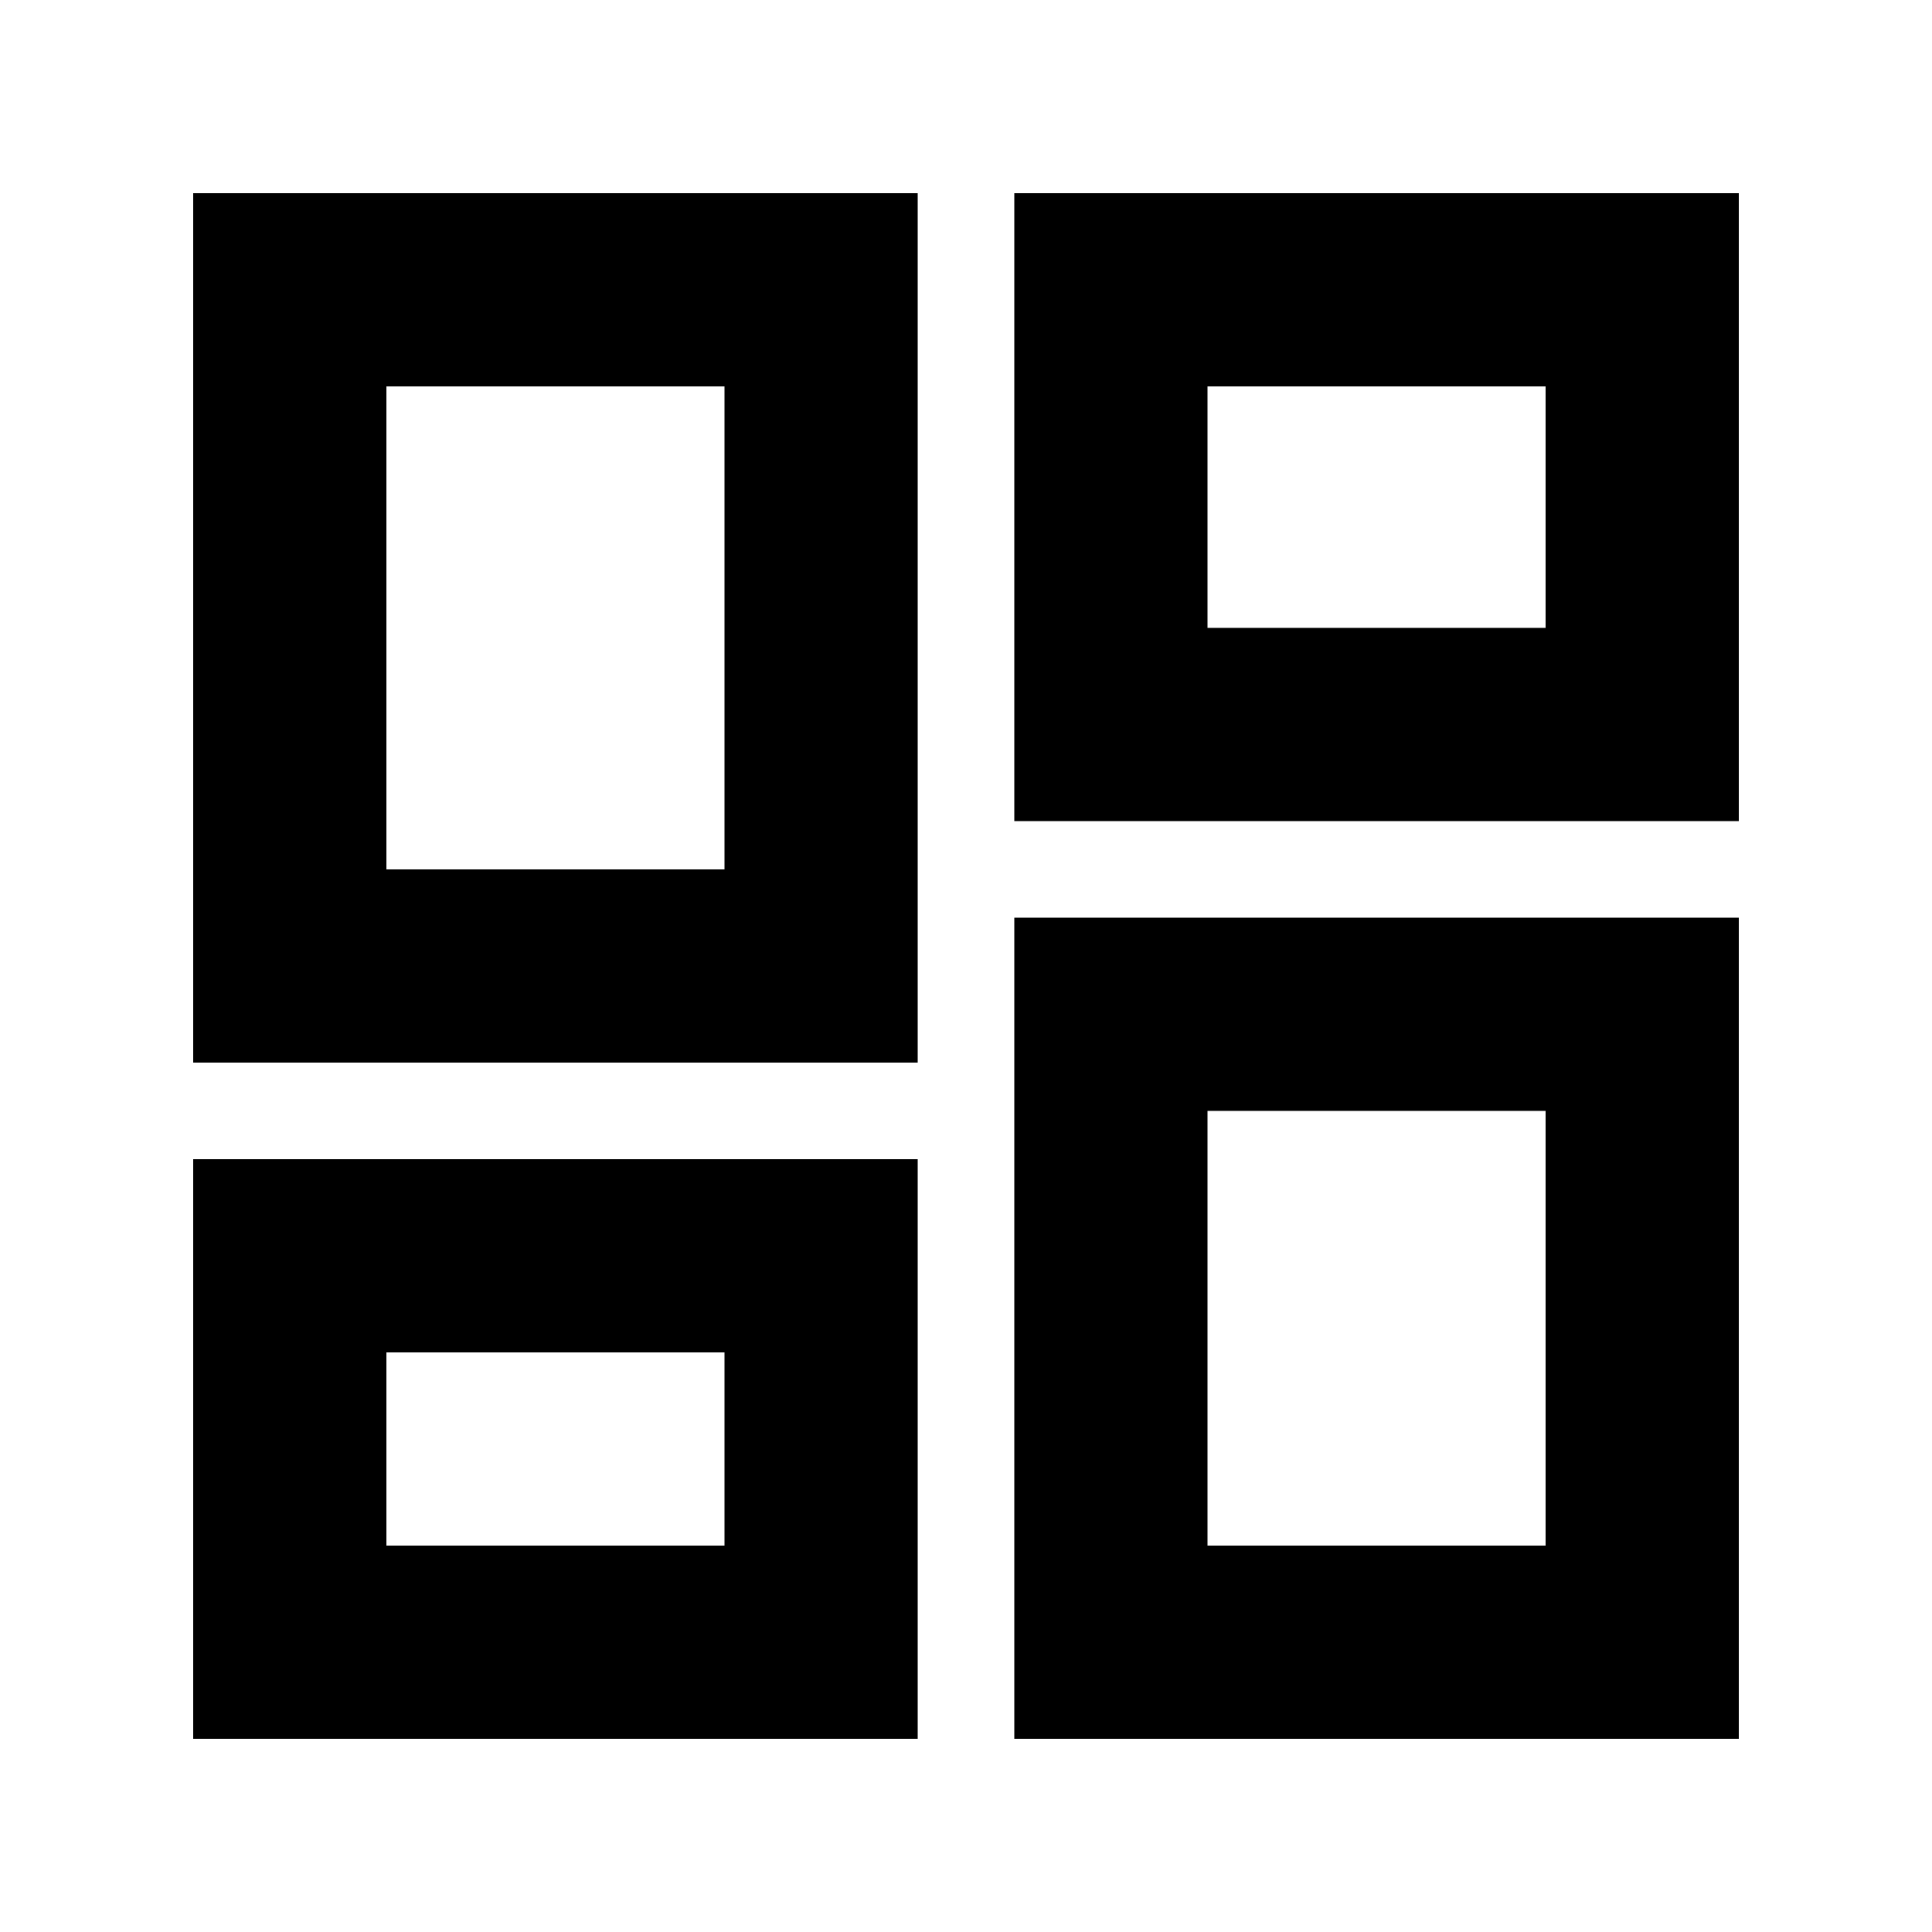
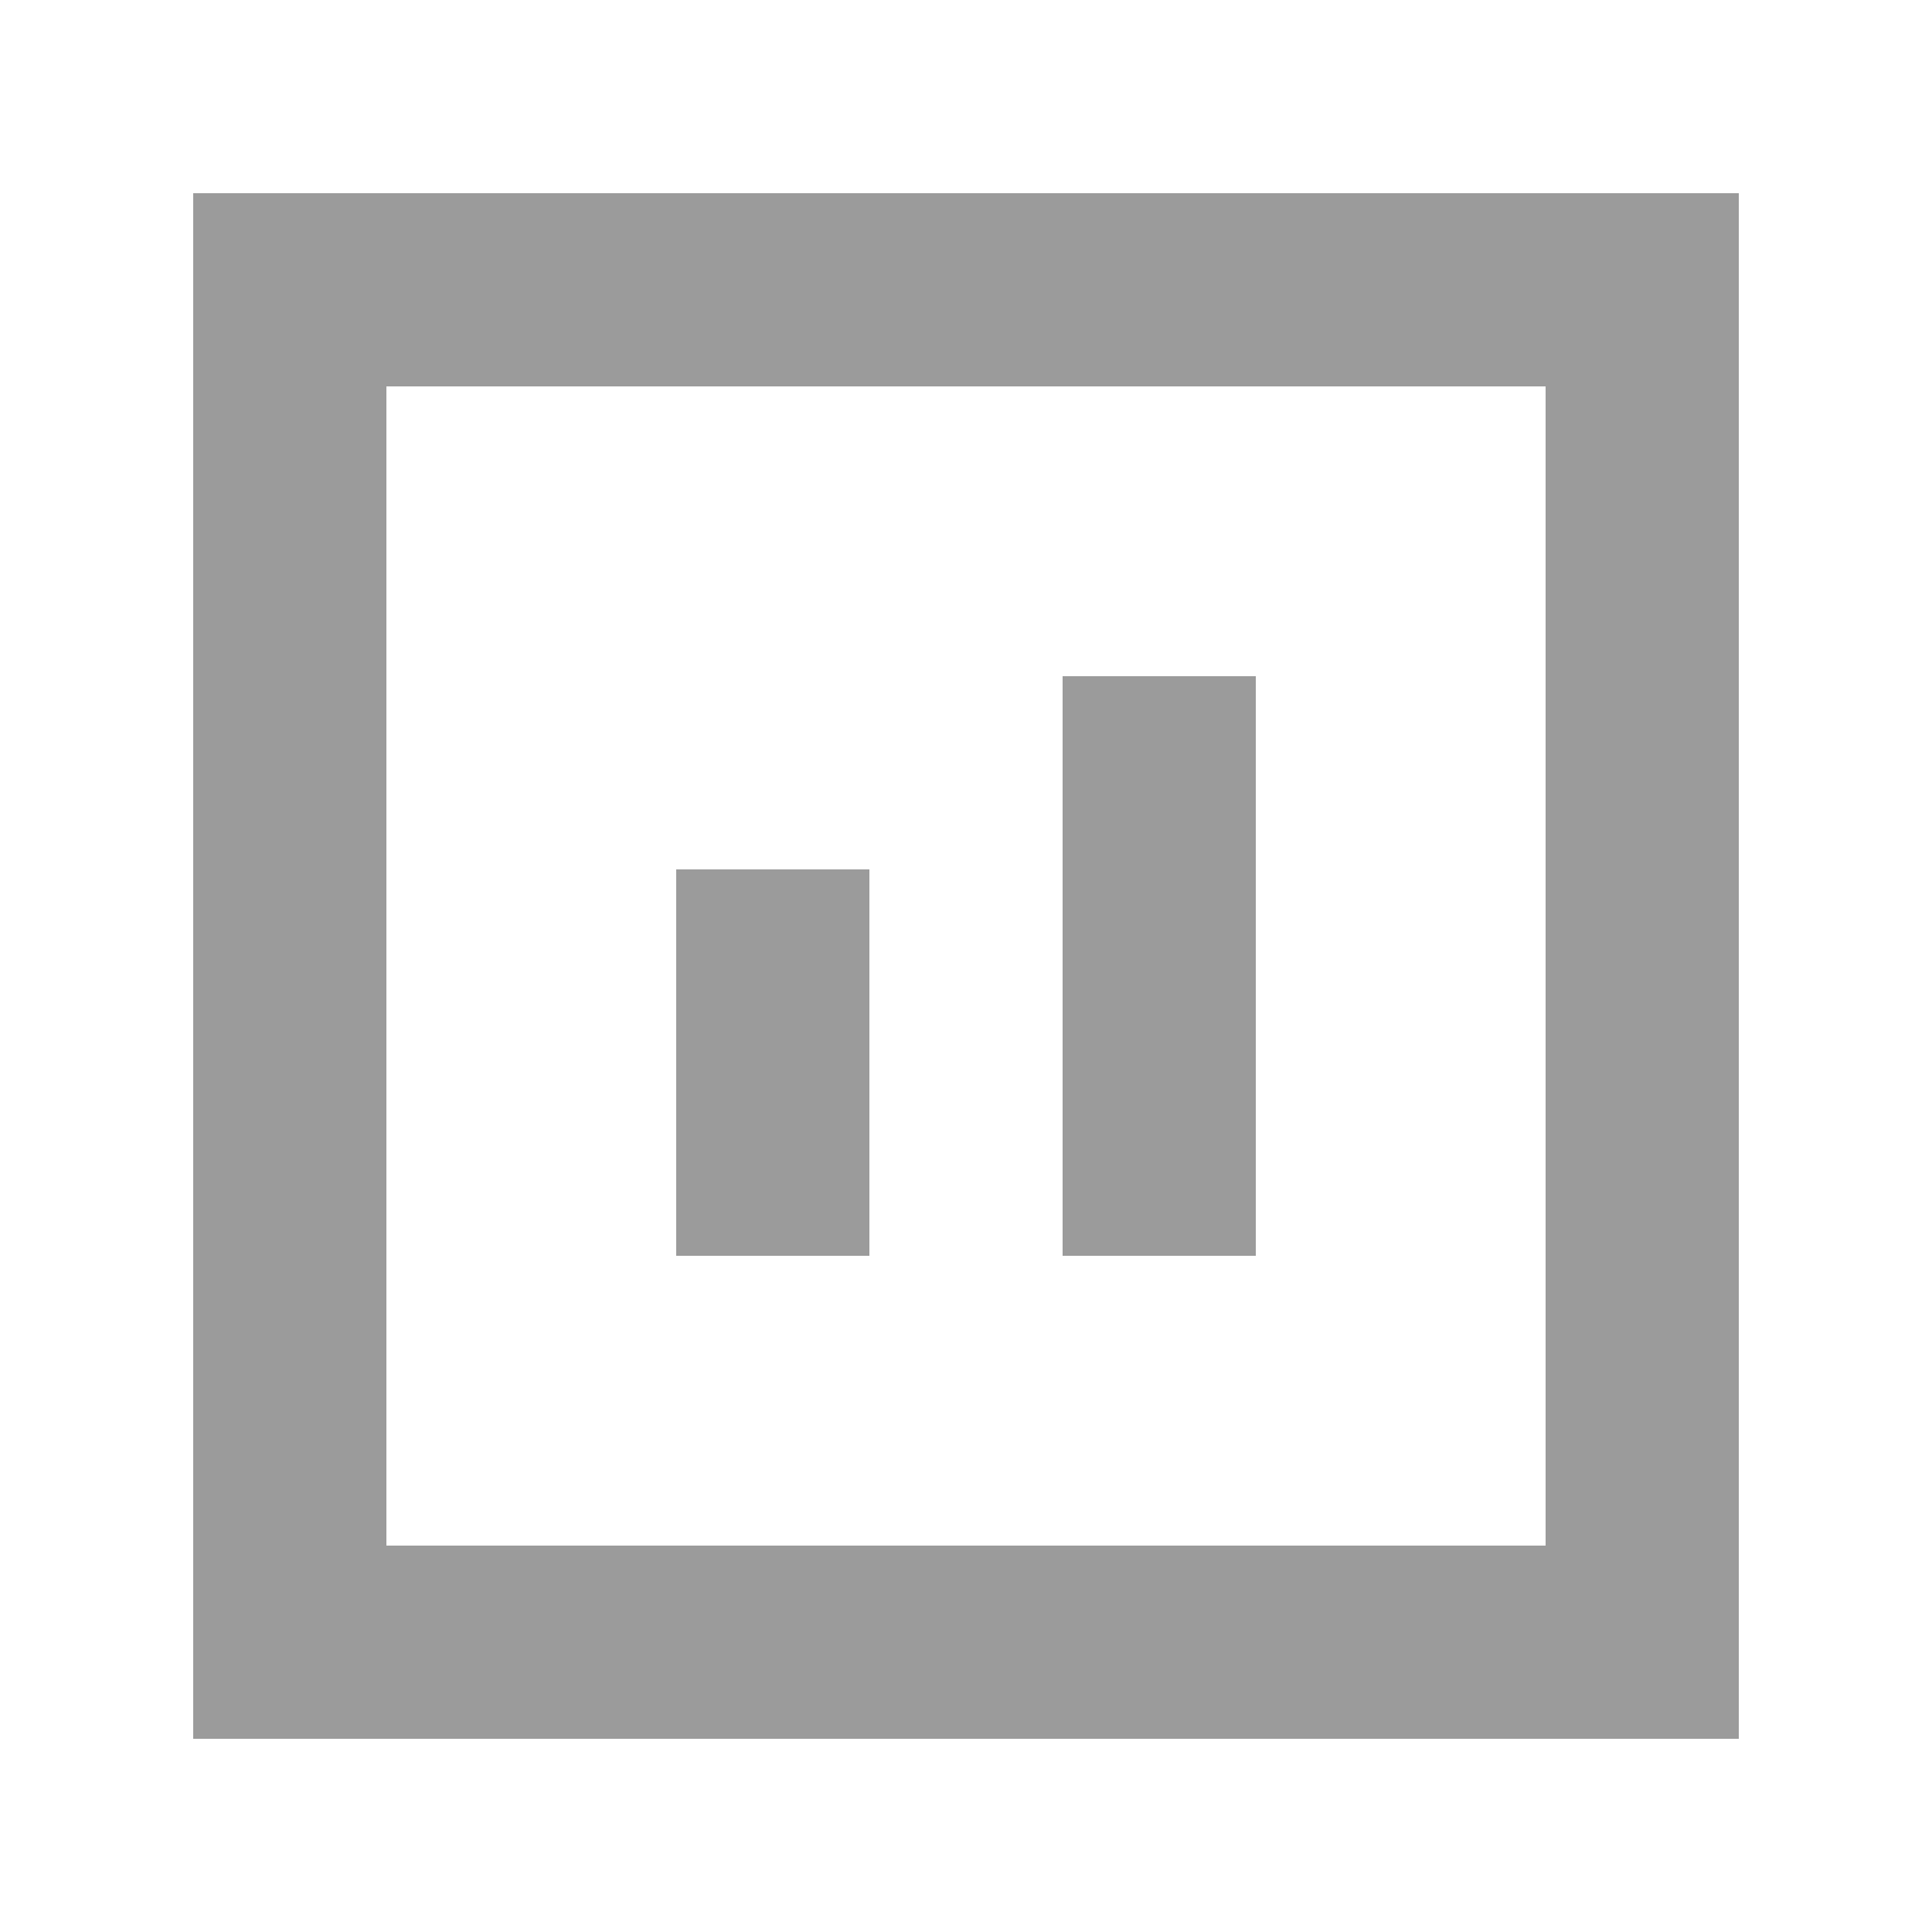
<svg xmlns="http://www.w3.org/2000/svg" width="20" height="20" viewBox="0 0 20 20" fill="none">
-   <path d="M11.5 10.5H17V17H11.5L11.5 10.5Z" stroke="currentColor" stroke-width="2" />
-   <path d="M3 3H8.5V10H3V3Z" stroke="currentColor" stroke-width="2" />
-   <path d="M11.5 3H17V7.5H11.5V3Z" stroke="currentColor" stroke-width="2" />
-   <path d="M3 13H8.5V17H3V13Z" stroke="currentColor" stroke-width="2" />
+   <path d="M3 3H17V17H3V3Z" stroke="#9B9B9B" stroke-width="2" />
+   <path d="M8 13V9" stroke="#9B9B9B" stroke-width="2" />
+   <path d="M12 13L12 7" stroke="#9B9B9B" stroke-width="2" />
</svg>
